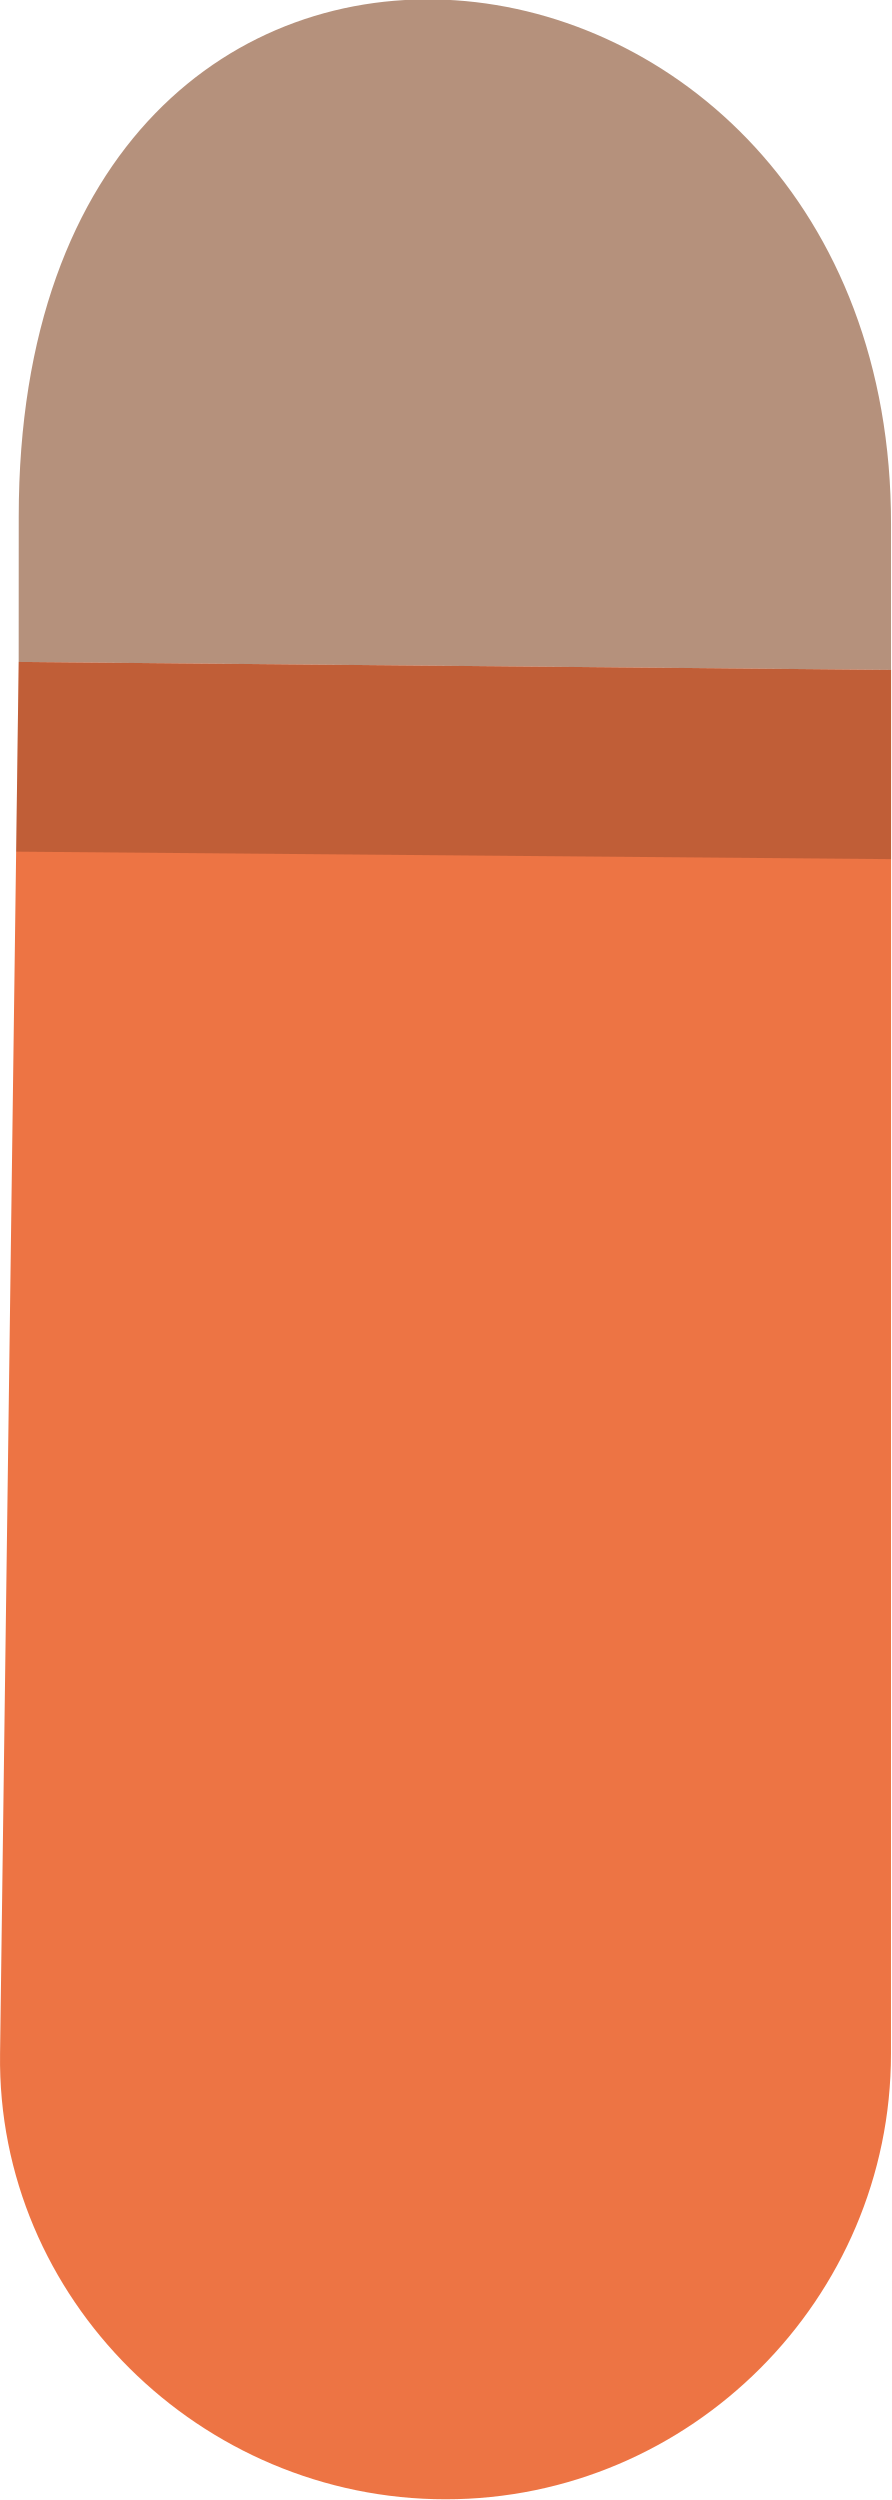
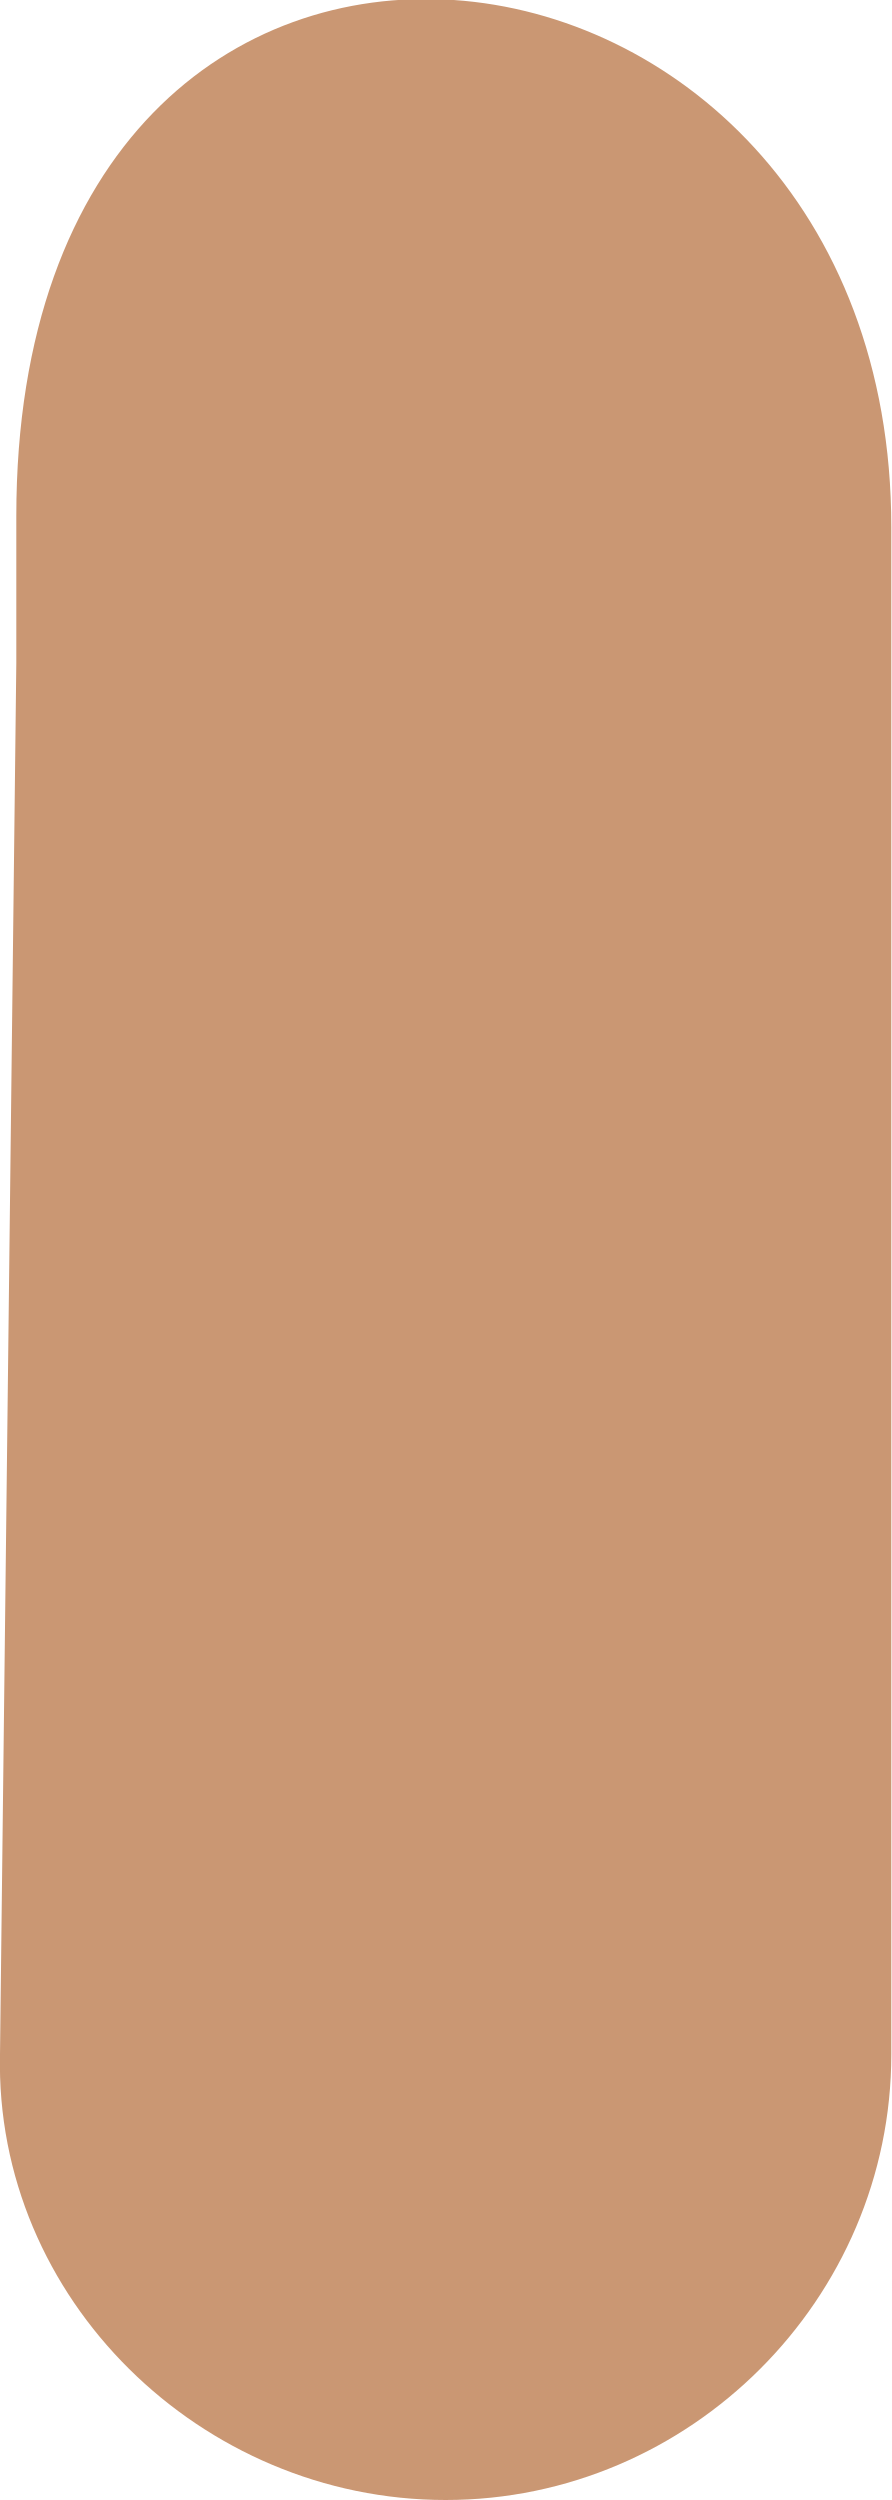
- <svg xmlns="http://www.w3.org/2000/svg" version="1.1" x="0px" y="0px" width="16.407px" height="46.031px" viewBox="0 0 16.407 46.031" enable-background="new 0 0 16.407 46.031" xml:space="preserve">
+ <svg xmlns="http://www.w3.org/2000/svg" version="1.1" id="Layer_1" x="0px" y="0px" viewBox="0 0 16.4 46" style="enable-background:new 0 0 16.4 46;" xml:space="preserve">
+   <style type="text/css">
+ 	.st0{fill:#CA9773;}
+ </style>
  <g id="Background">
</g>
-   <g id="Objects">
-     <g>
-       <path fill-rule="evenodd" clip-rule="evenodd" fill="#B5917C" d="M0.345,9.509l-0.001,2.68l16.062,0.146l0-2.678    C16.423-2.187,0.347-4.188,0.345,9.509z" />
-       <path fill-rule="evenodd" clip-rule="evenodd" fill="#ED7444" d="M0.344,12.188L0.001,37.817c-0.061,4.508,3.69,8.2,8.203,8.201    l0,0c4.51,0,8.201-3.691,8.201-8.202l0.002-25.482L0.344,12.188z" />
-       <polygon opacity="0.19" fill-rule="evenodd" clip-rule="evenodd" points="16.407,12.334 16.406,15.819 0.298,15.681 0.344,12.188       " />
-     </g>
-   </g>
+   <path class="st0" d="M16.4,12.3V9.7C16.4-2.2,0.3-4.2,0.3,9.5l0,2.7l0,0L0,37.8C-0.1,42.3,3.7,46,8.2,46c4.5,0,8.2-3.7,8.2-8.2  L16.4,12.3L16.4,12.3z" />
</svg>
